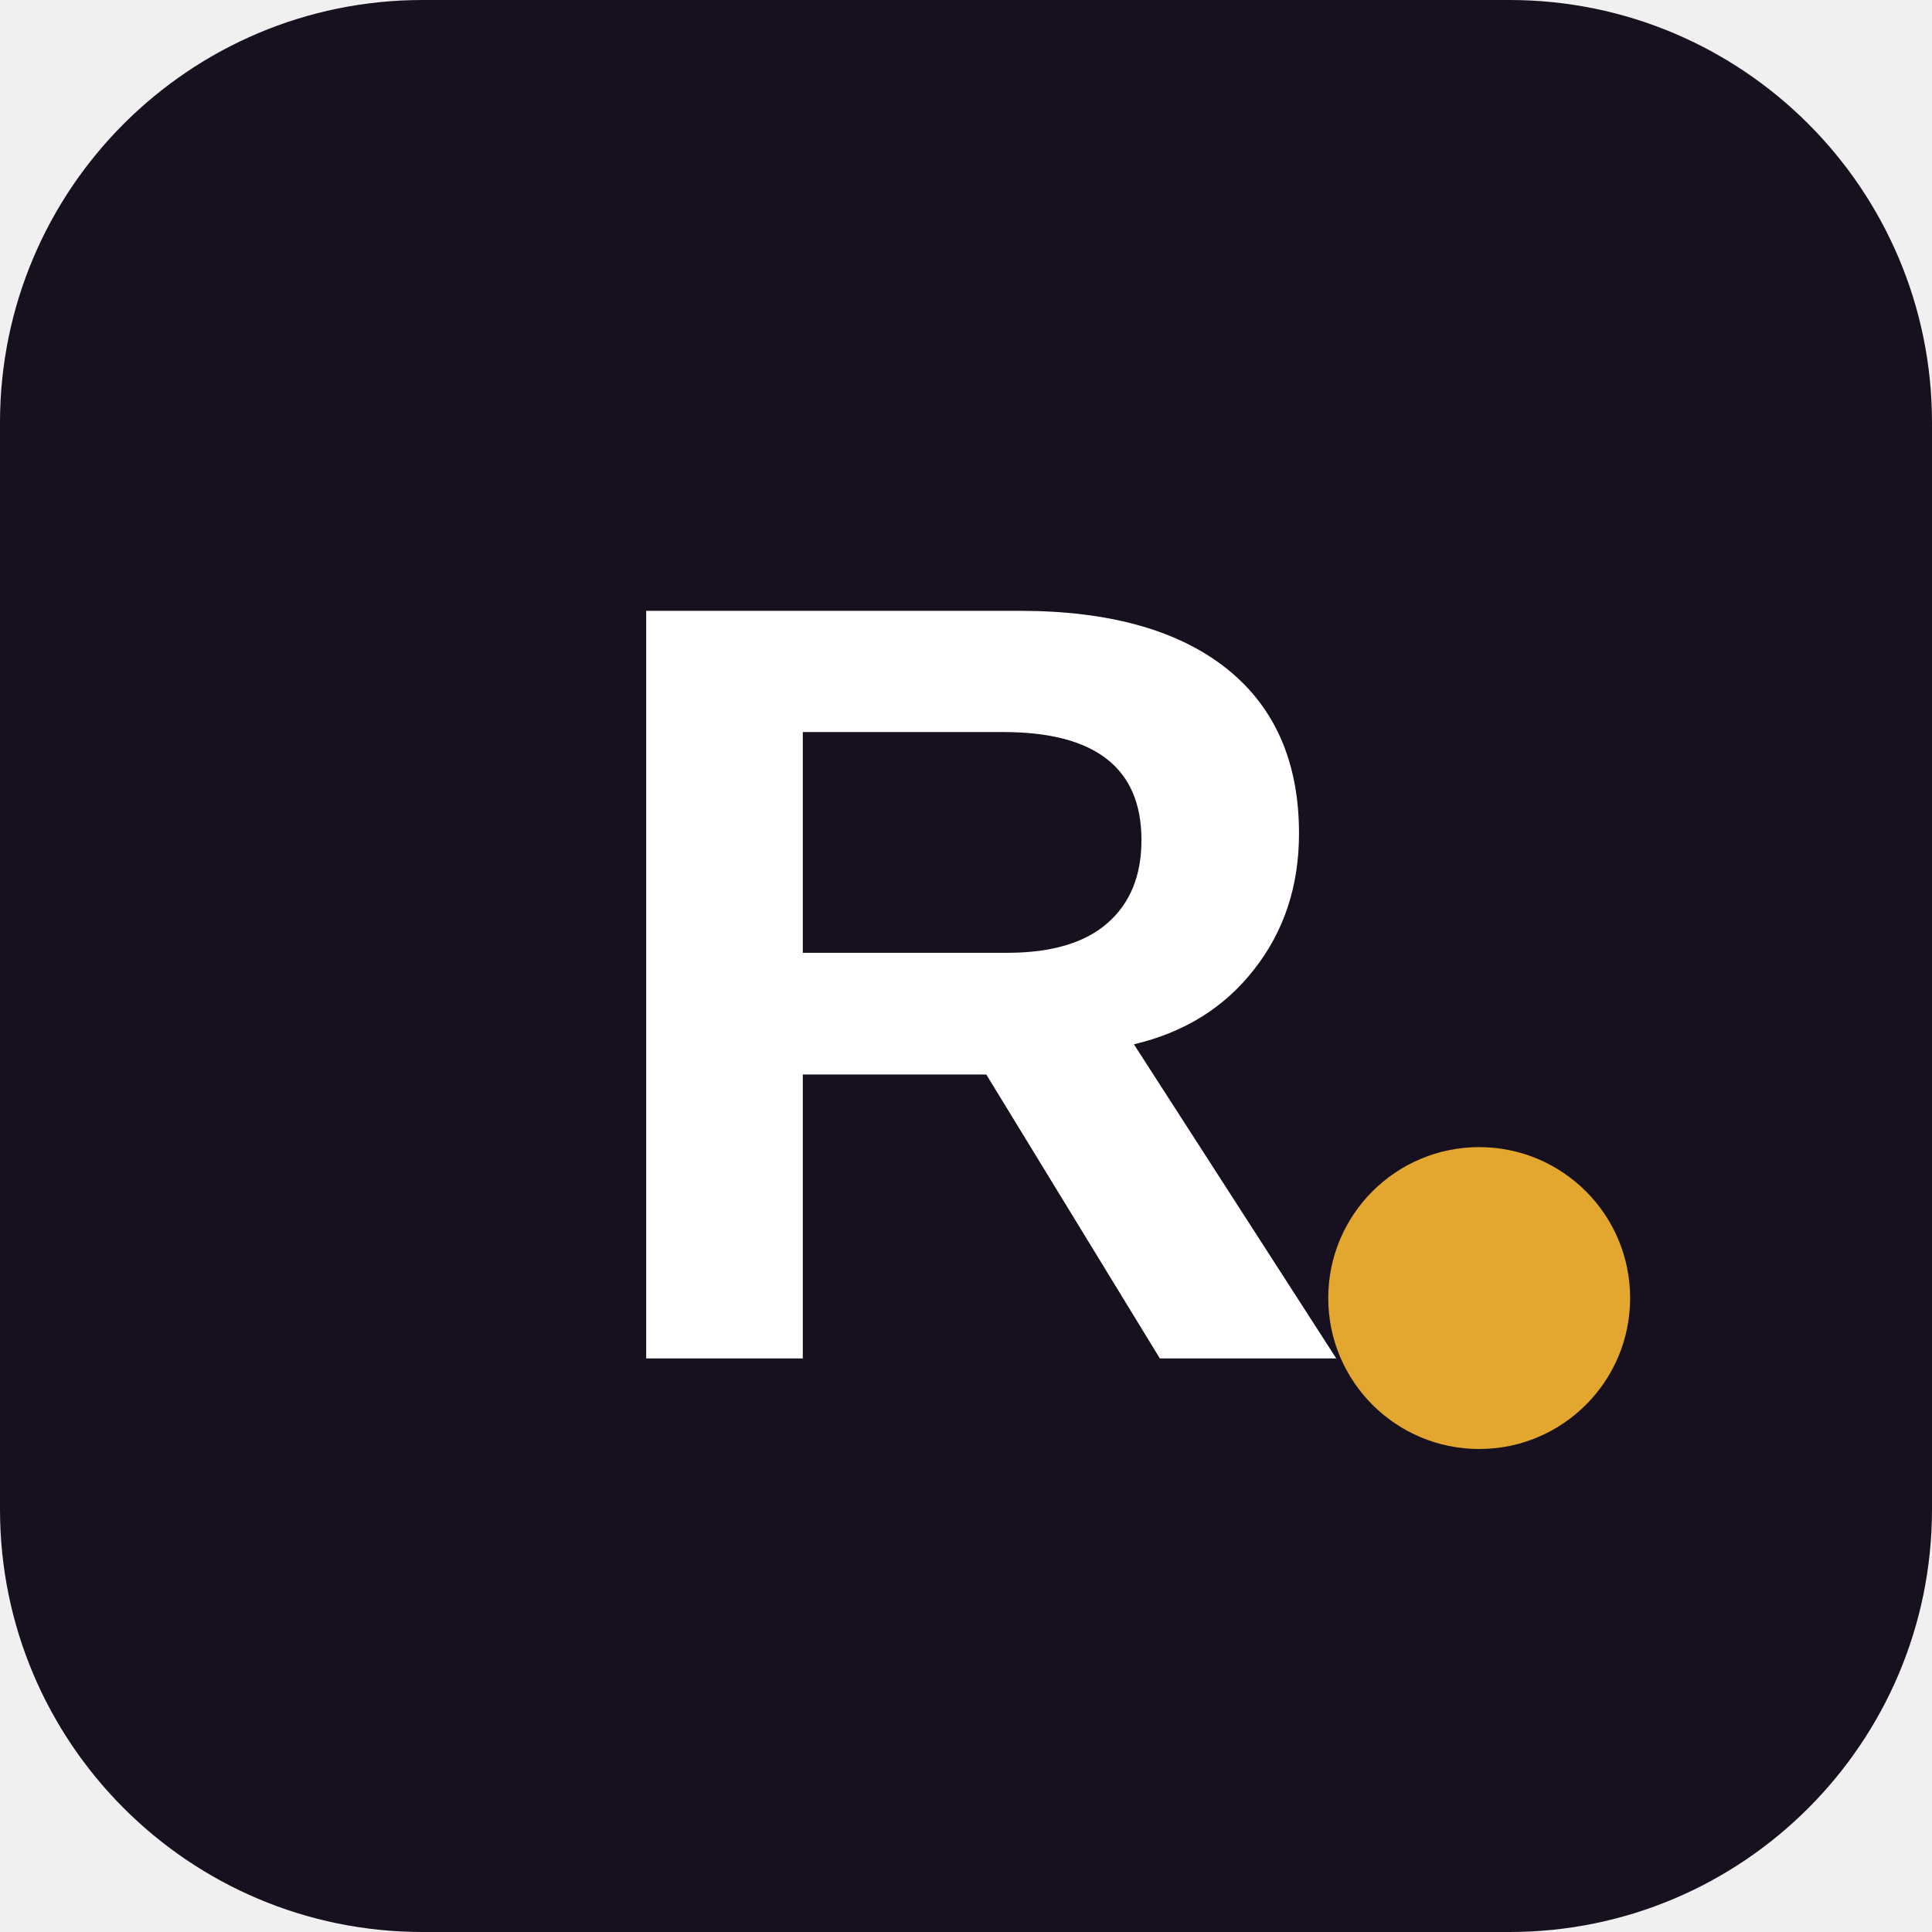
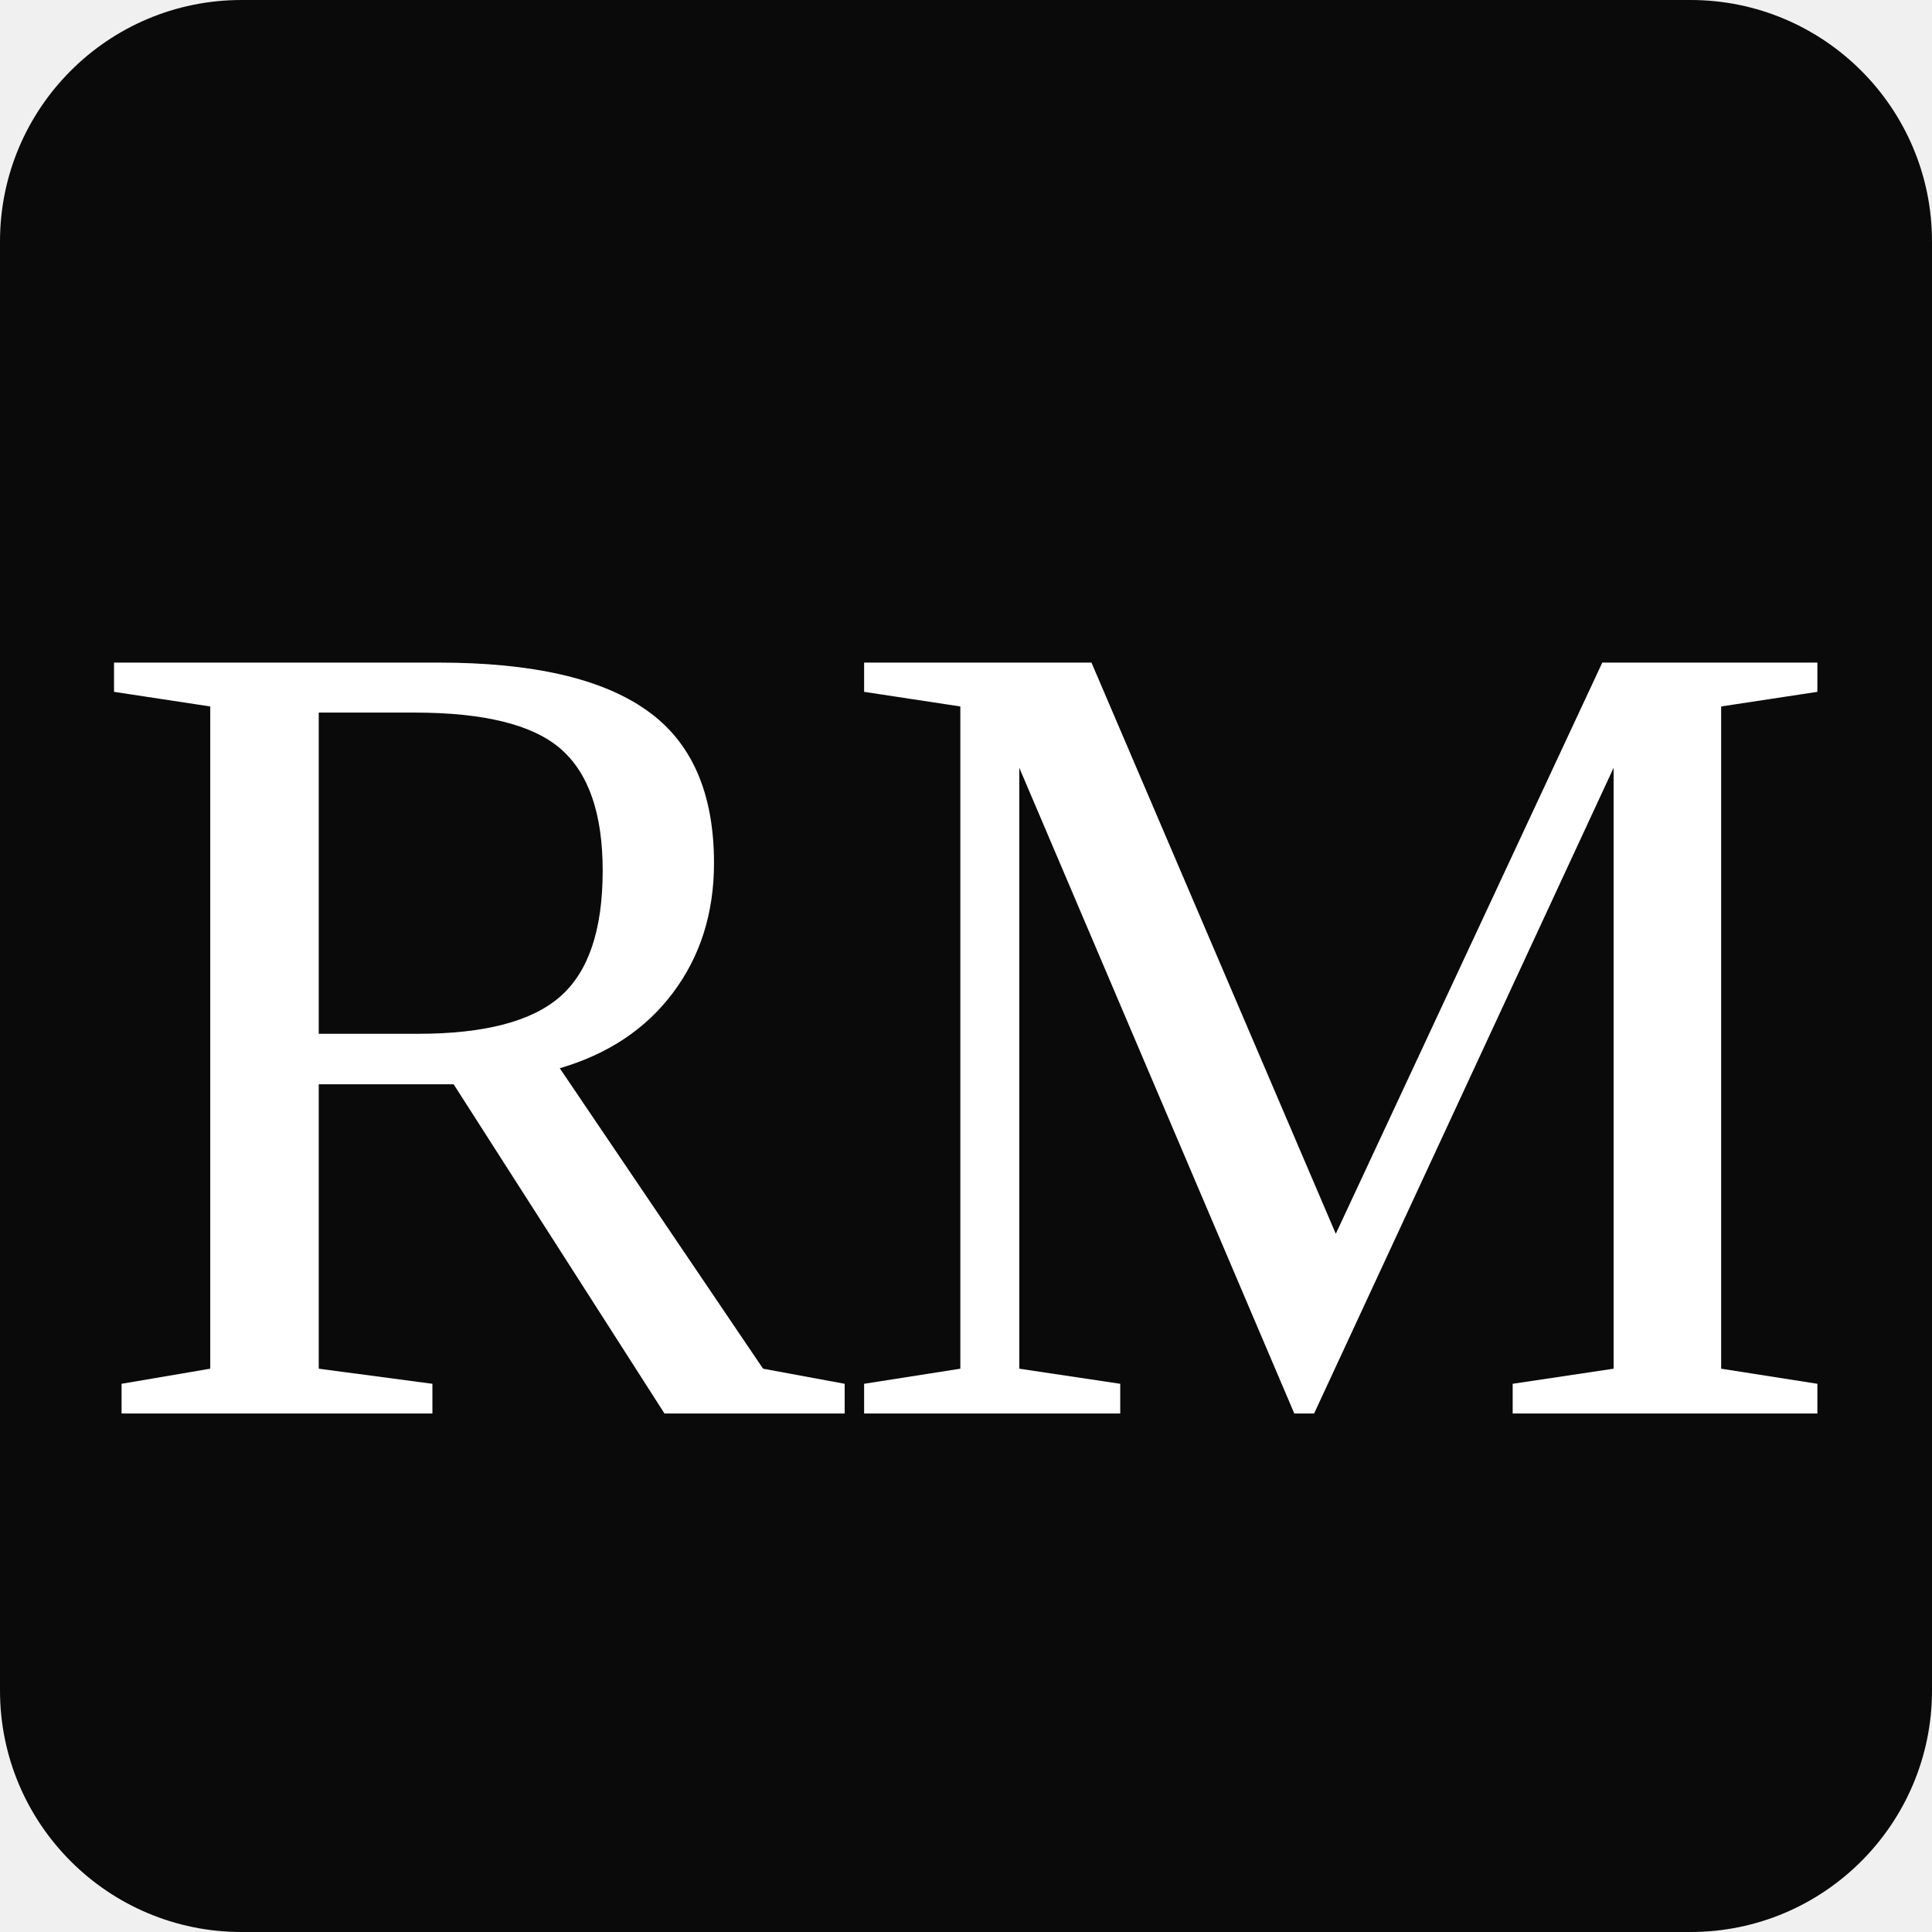
- <svg xmlns="http://www.w3.org/2000/svg" viewBox="0 0 64 64">
-   <rect width="64" height="64" rx="14" fill="#17101f" />
-   <text x="32" y="45" font-family="Segoe UI,Arial,sans-serif" font-size="36" font-weight="700" text-anchor="middle" fill="#ffffff">R</text>
-   <circle cx="49" cy="43" r="5" fill="#e3a62f" />
+ <svg xmlns="http://www.w3.org/2000/svg" viewBox="0 0 64 64" width="64" height="64" role="img" aria-label="Radical Media PH">
+   <rect width="64" height="64" rx="8" fill="#0a0a0a" />
+   <text x="32" y="34" fill="#ffffff" font-family="Georgia, Times New Roman, Noto Serif, serif" font-size="38" font-weight="400" letter-spacing="-0.5" text-anchor="middle" dominant-baseline="central">RM</text>
</svg>
